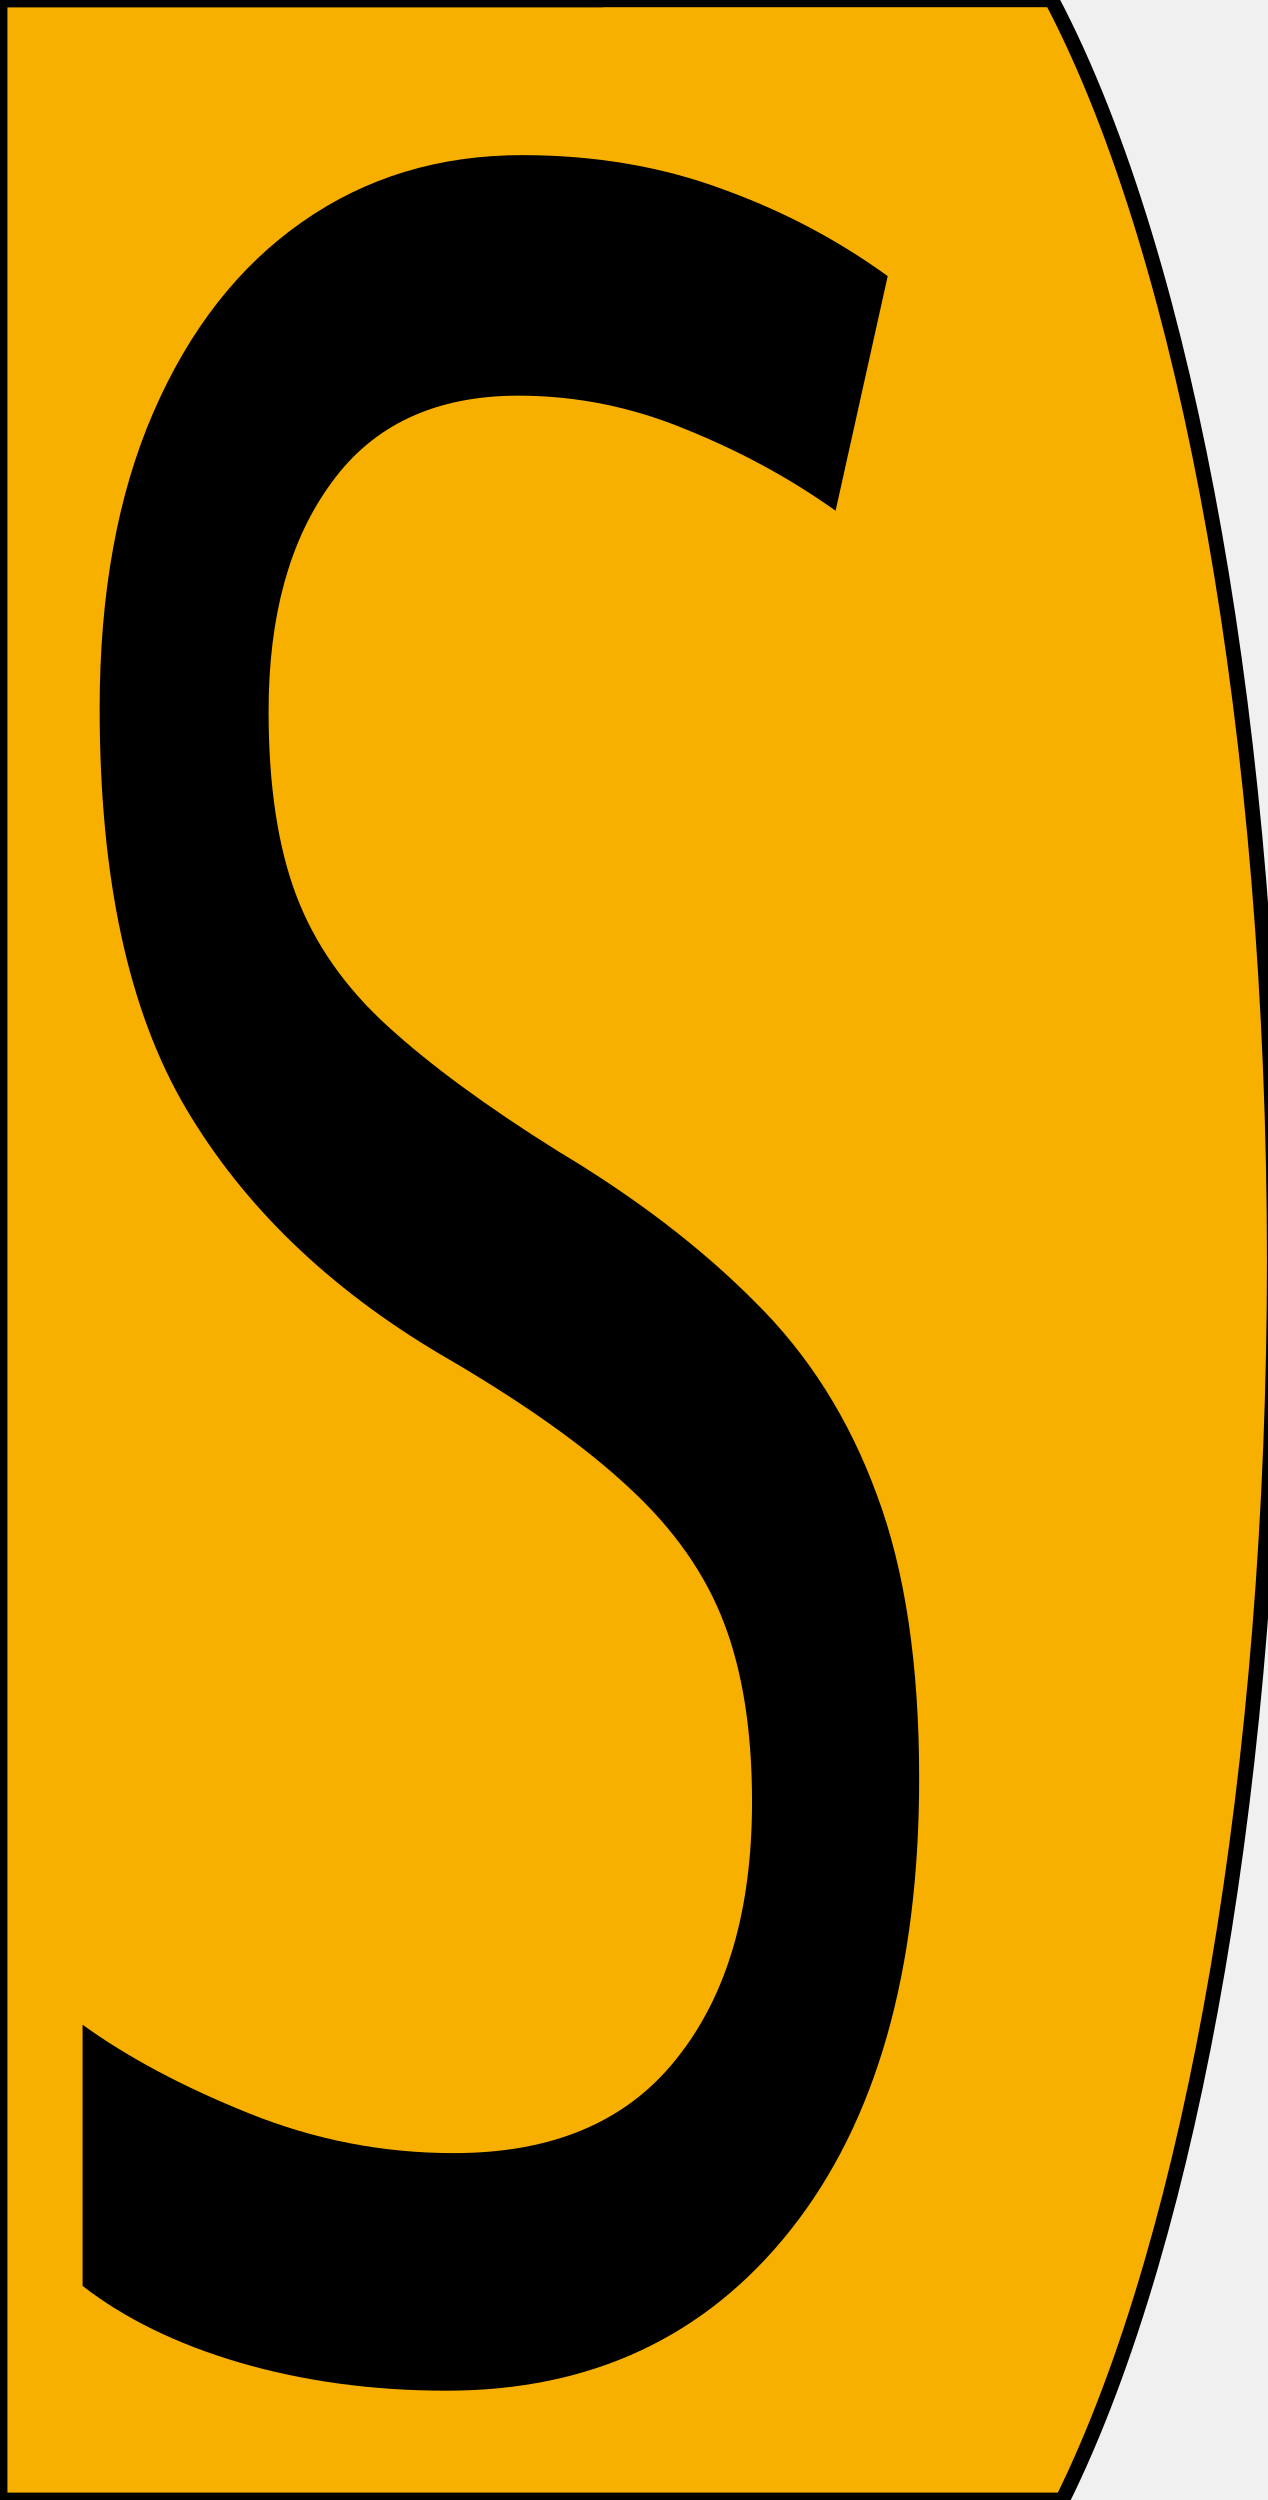
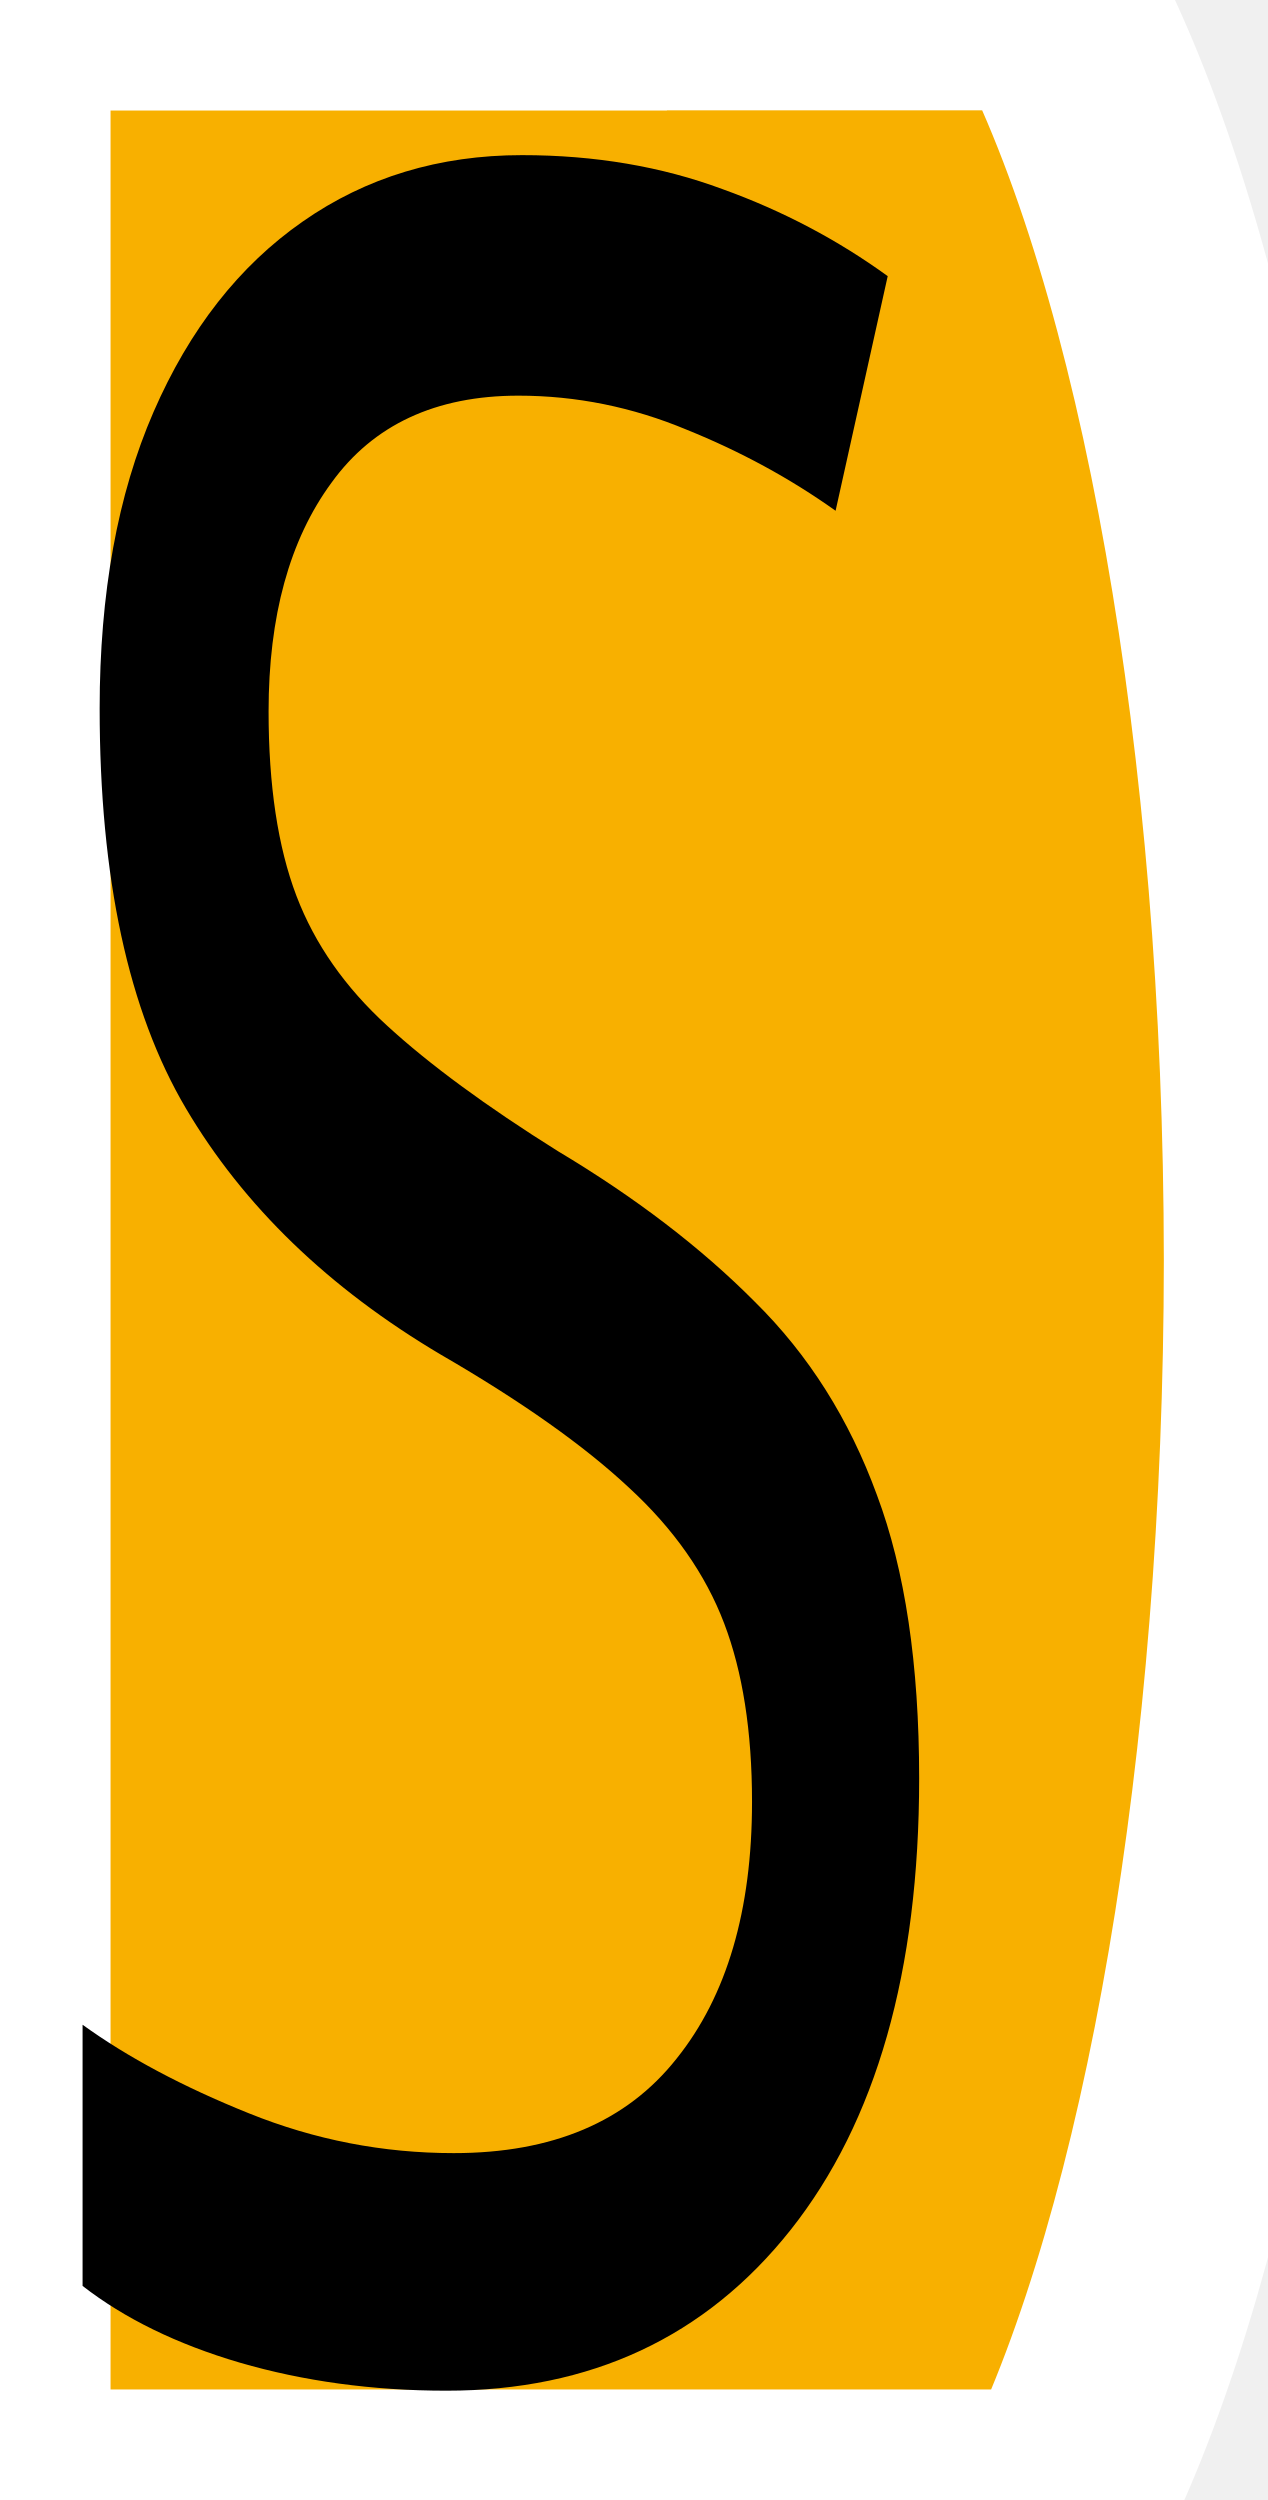
<svg xmlns="http://www.w3.org/2000/svg" width="17.198mm" height="33.923mm" viewBox="0 0 17.198 33.923" version="1.1" id="svg8">
  <defs id="defs2">
    <clipPath clipPathUnits="userSpaceOnUse" id="clipPath97">
      <rect style="fill:#ff0000;stroke-width:0.264" id="rect99" width="11.056" height="33.923" x="84.667" y="111.225" />
    </clipPath>
  </defs>
  <g id="layer2" style="display:inline" transform="translate(-78.52455,-111.2247)">
-     <path style="fill:#f8b000;fill-opacity:1;stroke:#000000;stroke-width:0.762;stroke-opacity:1" d="M 30.701 -0.012 A 23.036 75 0 0 0 30.695 0 L 0 0 L 0 128.215 L 28.035 128.215 L 30.152 128.215 L 54.49 128.215 A 23.036 75 0 0 0 65.357 64.643 A 23.036 75 0 0 0 53.938 -0.012 L 30.701 -0.012 z " transform="matrix(0.2645833,0,0,0.2645833,78.52455,111.2247)" id="rect10" />
+     <path style="fill:#f8b000;fill-opacity:1;stroke:#ffffff;stroke-width:11.339;stroke-opacity:1;stroke-miterlimit:4;stroke-dasharray:none" d="M 30.701 -0.012 A 23.036 75 0 0 0 30.695 0 L 0 0 L 0 128.215 L 28.035 128.215 L 30.152 128.215 L 54.49 128.215 A 23.036 75 0 0 0 65.357 64.643 A 23.036 75 0 0 0 53.938 -0.012 L 30.701 -0.012 z " transform="matrix(0.2645833,0,0,0.2645833,78.52455,111.2247)" id="rect10" />
    <text xml:space="preserve" style="font-style:normal;font-weight:normal;font-size:32.249px;line-height:1.25;font-family:sans-serif;letter-spacing:0px;word-spacing:0px;fill:#000000;fill-opacity:1;stroke:none;stroke-width:0.806" x="100.422" y="111.78" id="text4808" transform="scale(0.7803558,1.281467)">
      <tspan id="tspan4806" x="100.422" y="111.78" style="stroke-width:0.806">S</tspan>
    </text>
  </g>
</svg>
